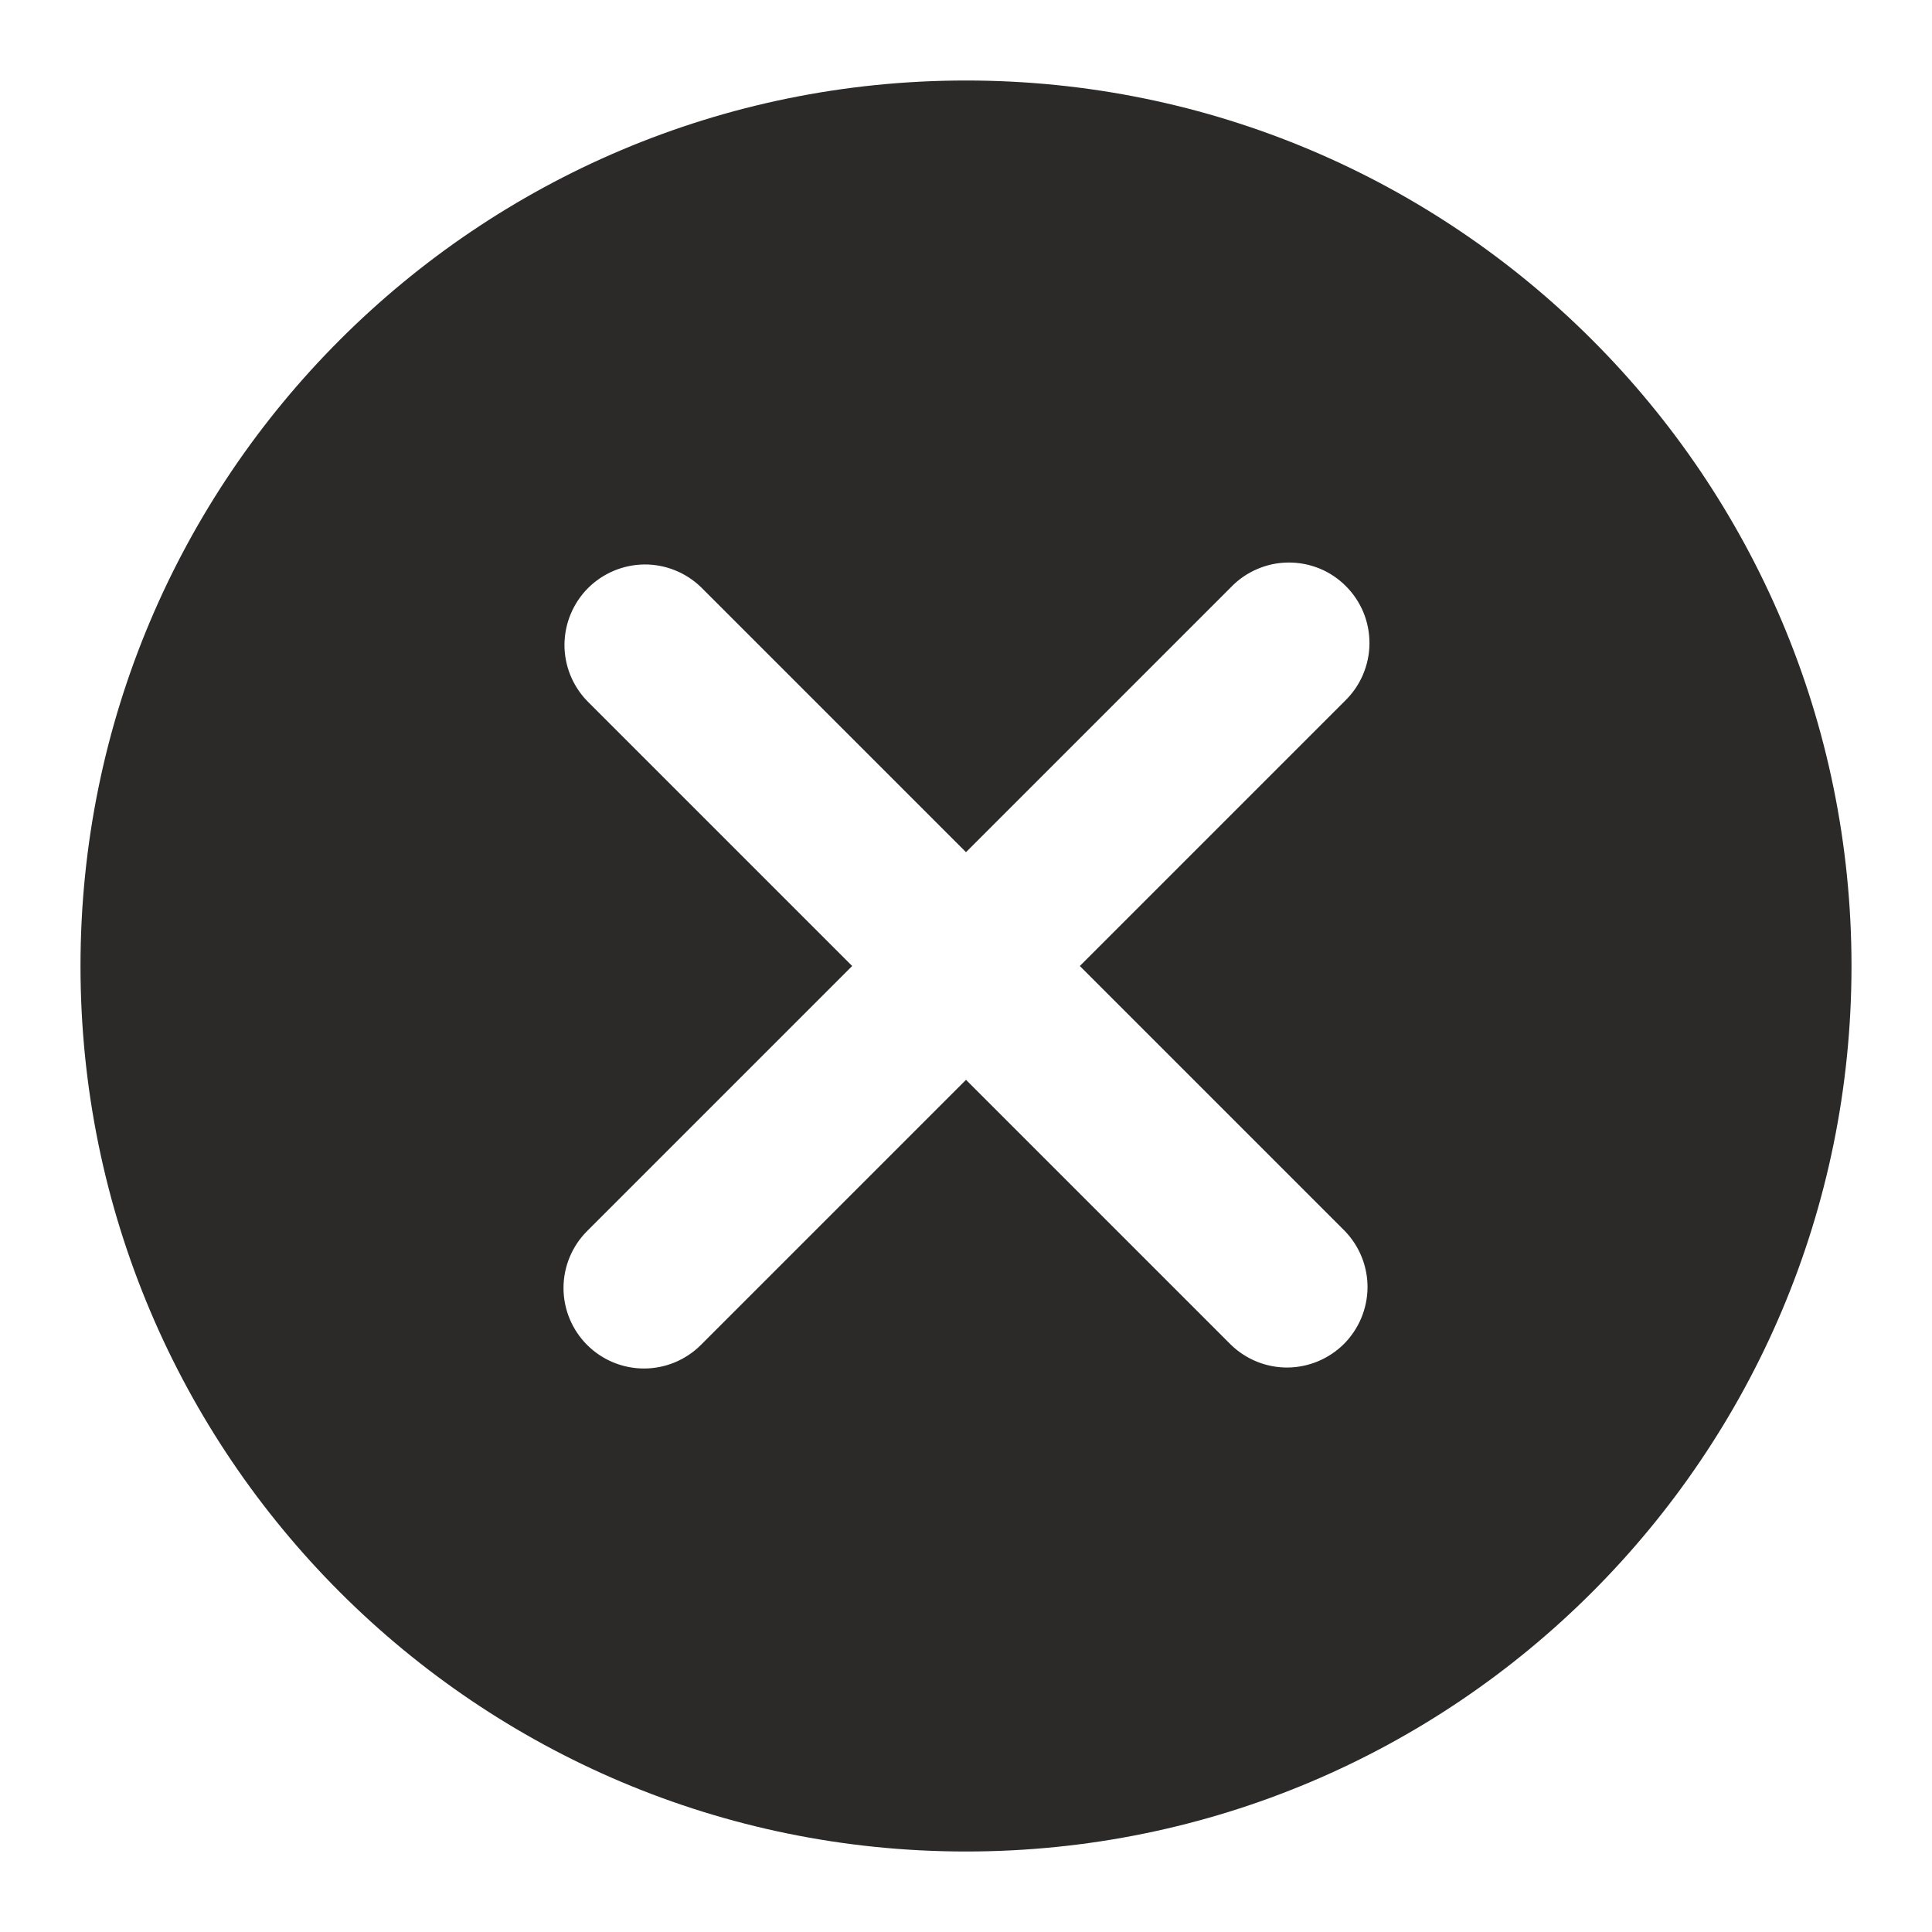
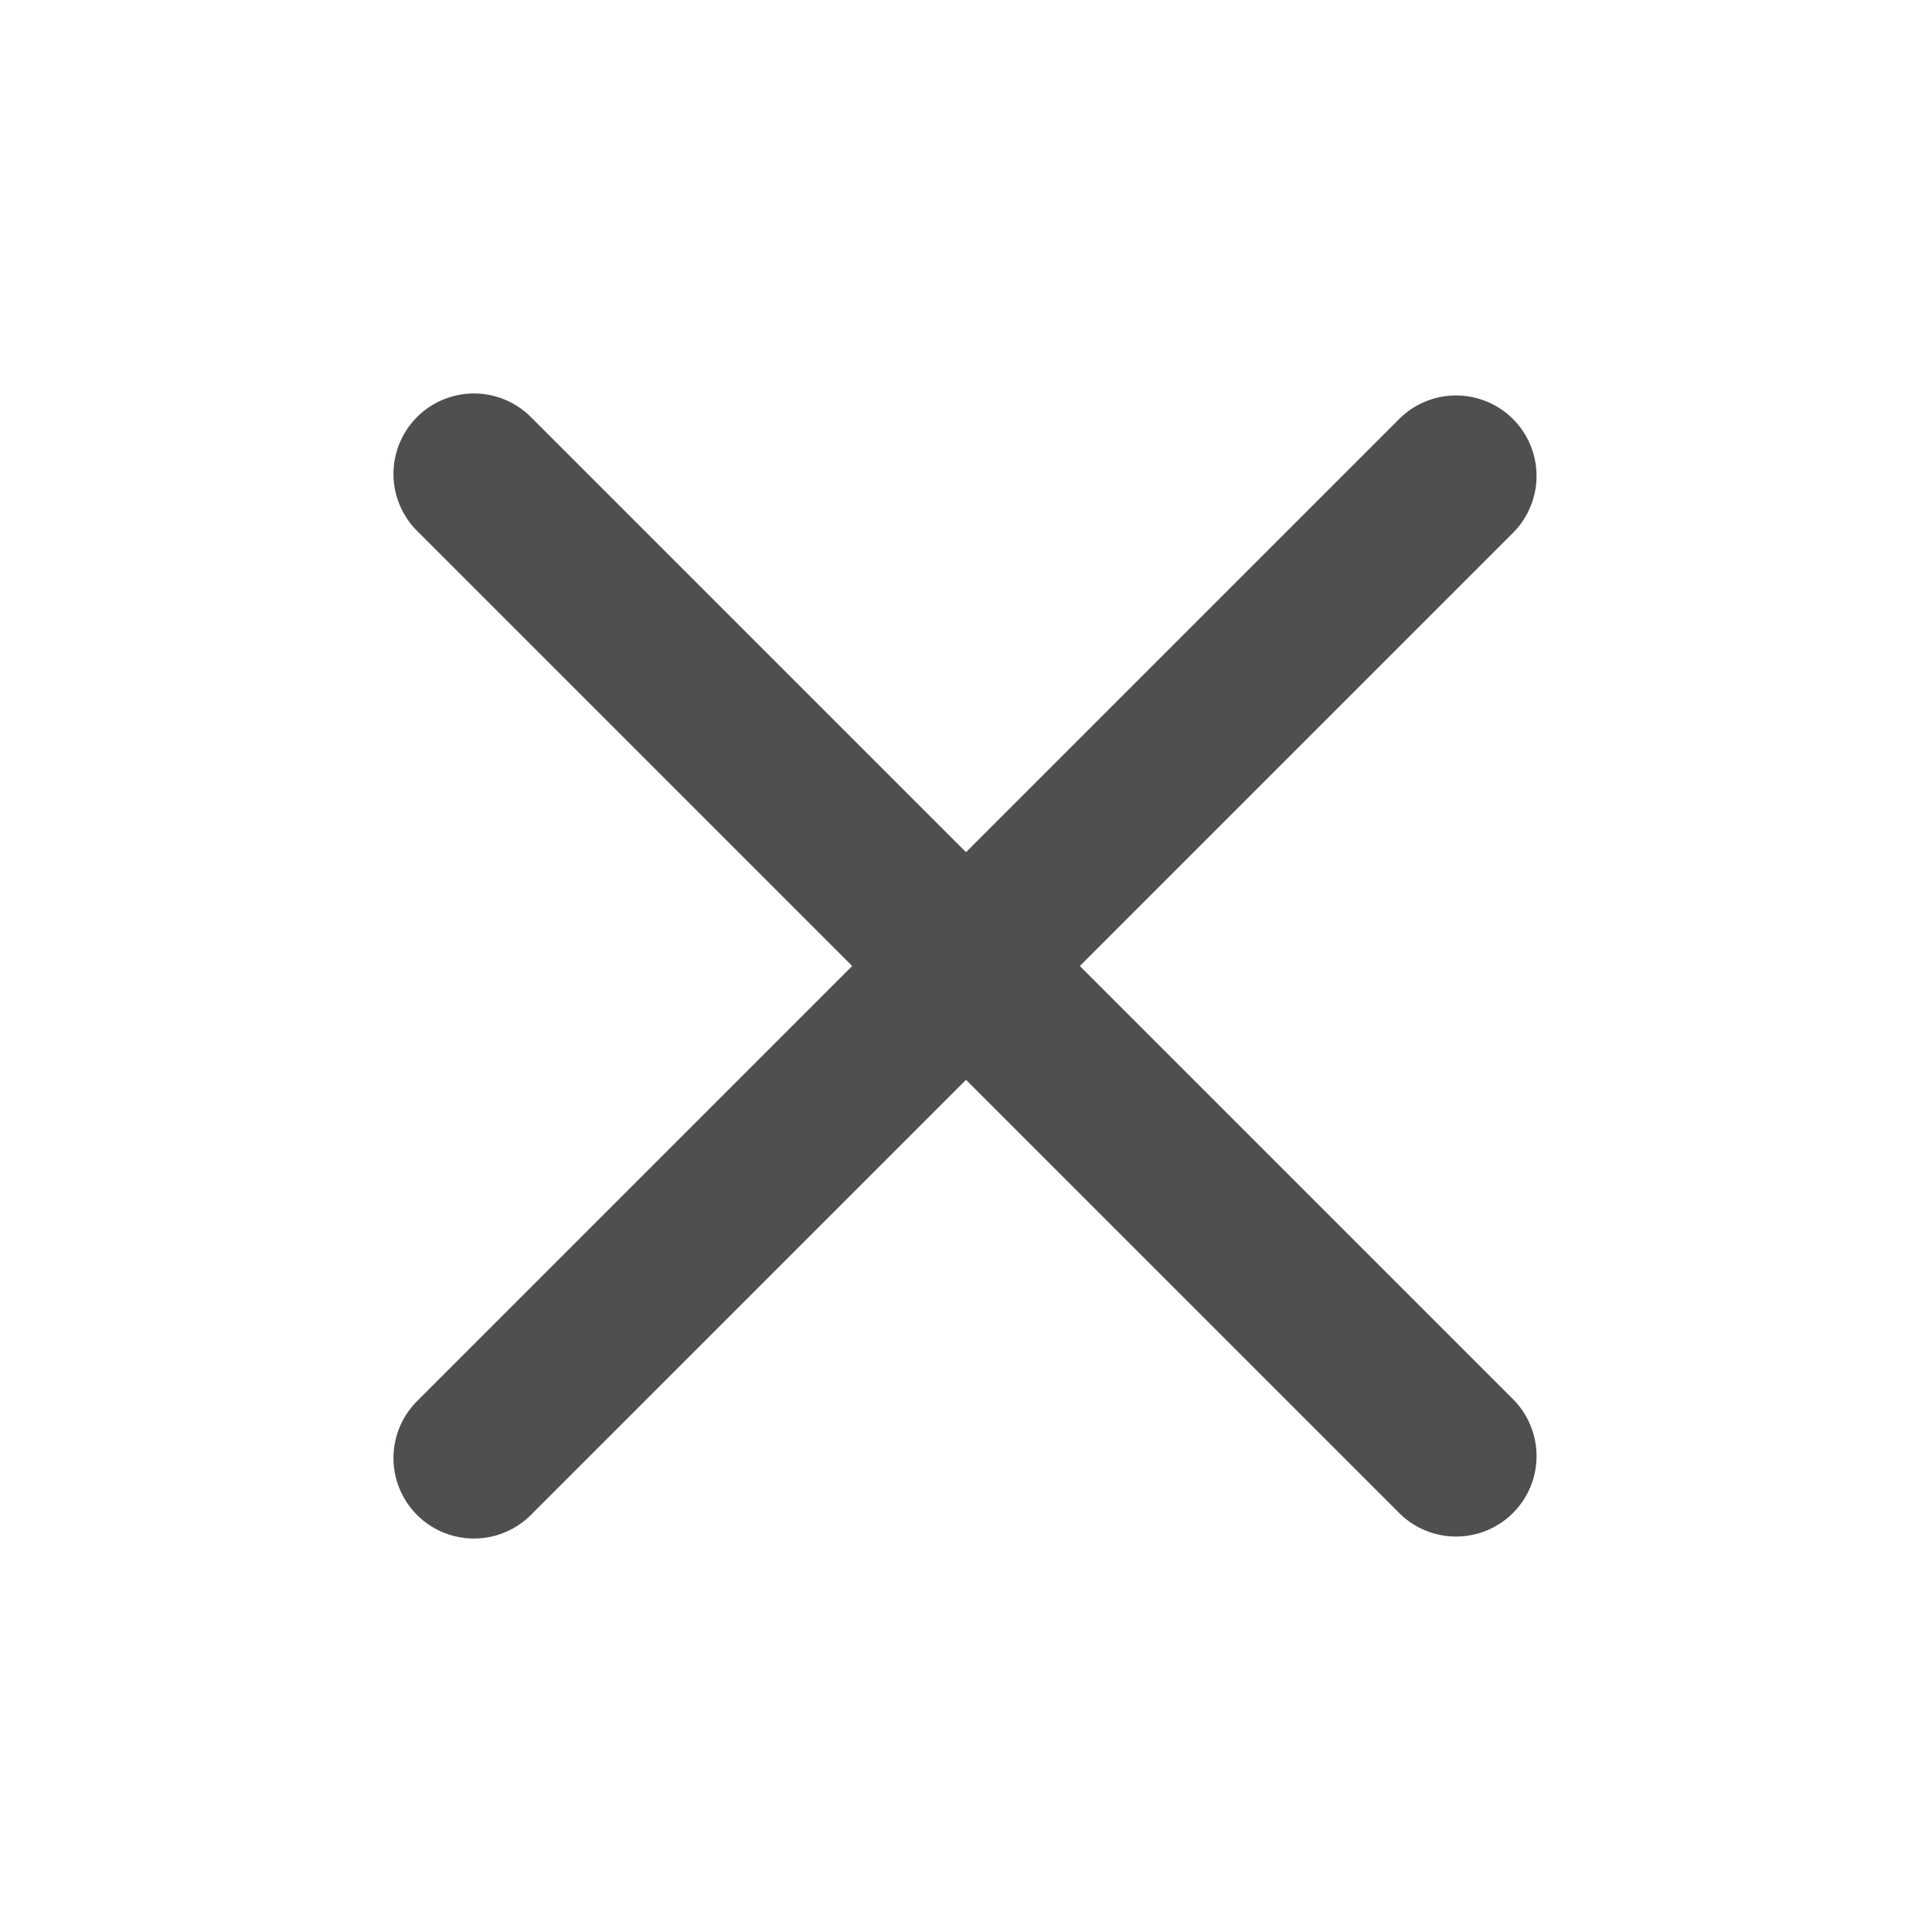
- <svg xmlns="http://www.w3.org/2000/svg" width="24" height="24" viewBox="0 0 24 24" fill="none">
-   <path fill-rule="evenodd" clip-rule="evenodd" d="M12 23C18.075 23 23 18.075 23 12C23 5.925 18.075 1 12 1C5.925 1 1 5.925 1 12C1 18.075 5.925 23 12 23ZM7.293 16.707C7.106 16.52 7 16.265 7 16C7 15.735 7.106 15.48 7.293 15.293L10.586 12L7.293 8.707C7.111 8.518 7.01 8.266 7.012 8.004C7.015 7.741 7.12 7.491 7.305 7.305C7.491 7.12 7.741 7.015 8.004 7.012C8.266 7.01 8.518 7.111 8.707 7.293L12 10.586L15.293 7.293C15.385 7.197 15.496 7.121 15.618 7.069C15.74 7.016 15.871 6.989 16.004 6.988C16.136 6.987 16.268 7.012 16.391 7.062C16.514 7.112 16.625 7.187 16.719 7.281C16.813 7.375 16.887 7.486 16.938 7.609C16.988 7.732 17.013 7.864 17.012 7.996C17.011 8.129 16.983 8.26 16.931 8.382C16.879 8.504 16.802 8.615 16.707 8.707L13.414 12L16.707 15.293C16.889 15.482 16.99 15.734 16.988 15.996C16.985 16.259 16.88 16.509 16.695 16.695C16.509 16.88 16.259 16.985 15.996 16.988C15.734 16.99 15.482 16.889 15.293 16.707L12 13.414L8.707 16.707C8.519 16.895 8.265 17 8 17C7.735 17 7.481 16.895 7.293 16.707Z" fill="#2B2A29" />
+ <svg xmlns="http://www.w3.org/2000/svg" width="48" height="48" viewBox="0 0 48 48" fill="none">
+   <path d="M37.614 13.214C37.978 12.837 38.18 12.332 38.175 11.807C38.171 11.283 37.96 10.781 37.59 10.41C37.219 10.04 36.717 9.829 36.193 9.825C35.668 9.82 35.163 10.022 34.786 10.386L24 21.172L13.214 10.386C13.03 10.195 12.809 10.043 12.565 9.938C12.321 9.833 12.058 9.778 11.793 9.775C11.527 9.773 11.264 9.824 11.018 9.924C10.772 10.025 10.549 10.173 10.361 10.361C10.173 10.549 10.025 10.772 9.924 11.018C9.824 11.264 9.773 11.527 9.775 11.793C9.778 12.058 9.833 12.321 9.938 12.565C10.043 12.809 10.195 13.03 10.386 13.214L21.172 24L10.386 34.786C10.195 34.971 10.043 35.191 9.938 35.435C9.833 35.679 9.778 35.942 9.775 36.207C9.773 36.473 9.824 36.736 9.924 36.982C10.025 37.228 10.173 37.451 10.361 37.639C10.549 37.827 10.772 37.975 11.018 38.076C11.264 38.176 11.527 38.227 11.793 38.224C12.058 38.222 12.321 38.167 12.565 38.062C12.809 37.957 13.03 37.805 13.214 37.614L24 26.828L34.786 37.614C35.163 37.978 35.668 38.18 36.193 38.175C36.717 38.171 37.219 37.96 37.59 37.59C37.96 37.219 38.171 36.717 38.175 36.193C38.18 35.668 37.978 35.163 37.614 34.786L26.828 24L37.614 13.214Z" fill="#514F4D" />
</svg>
